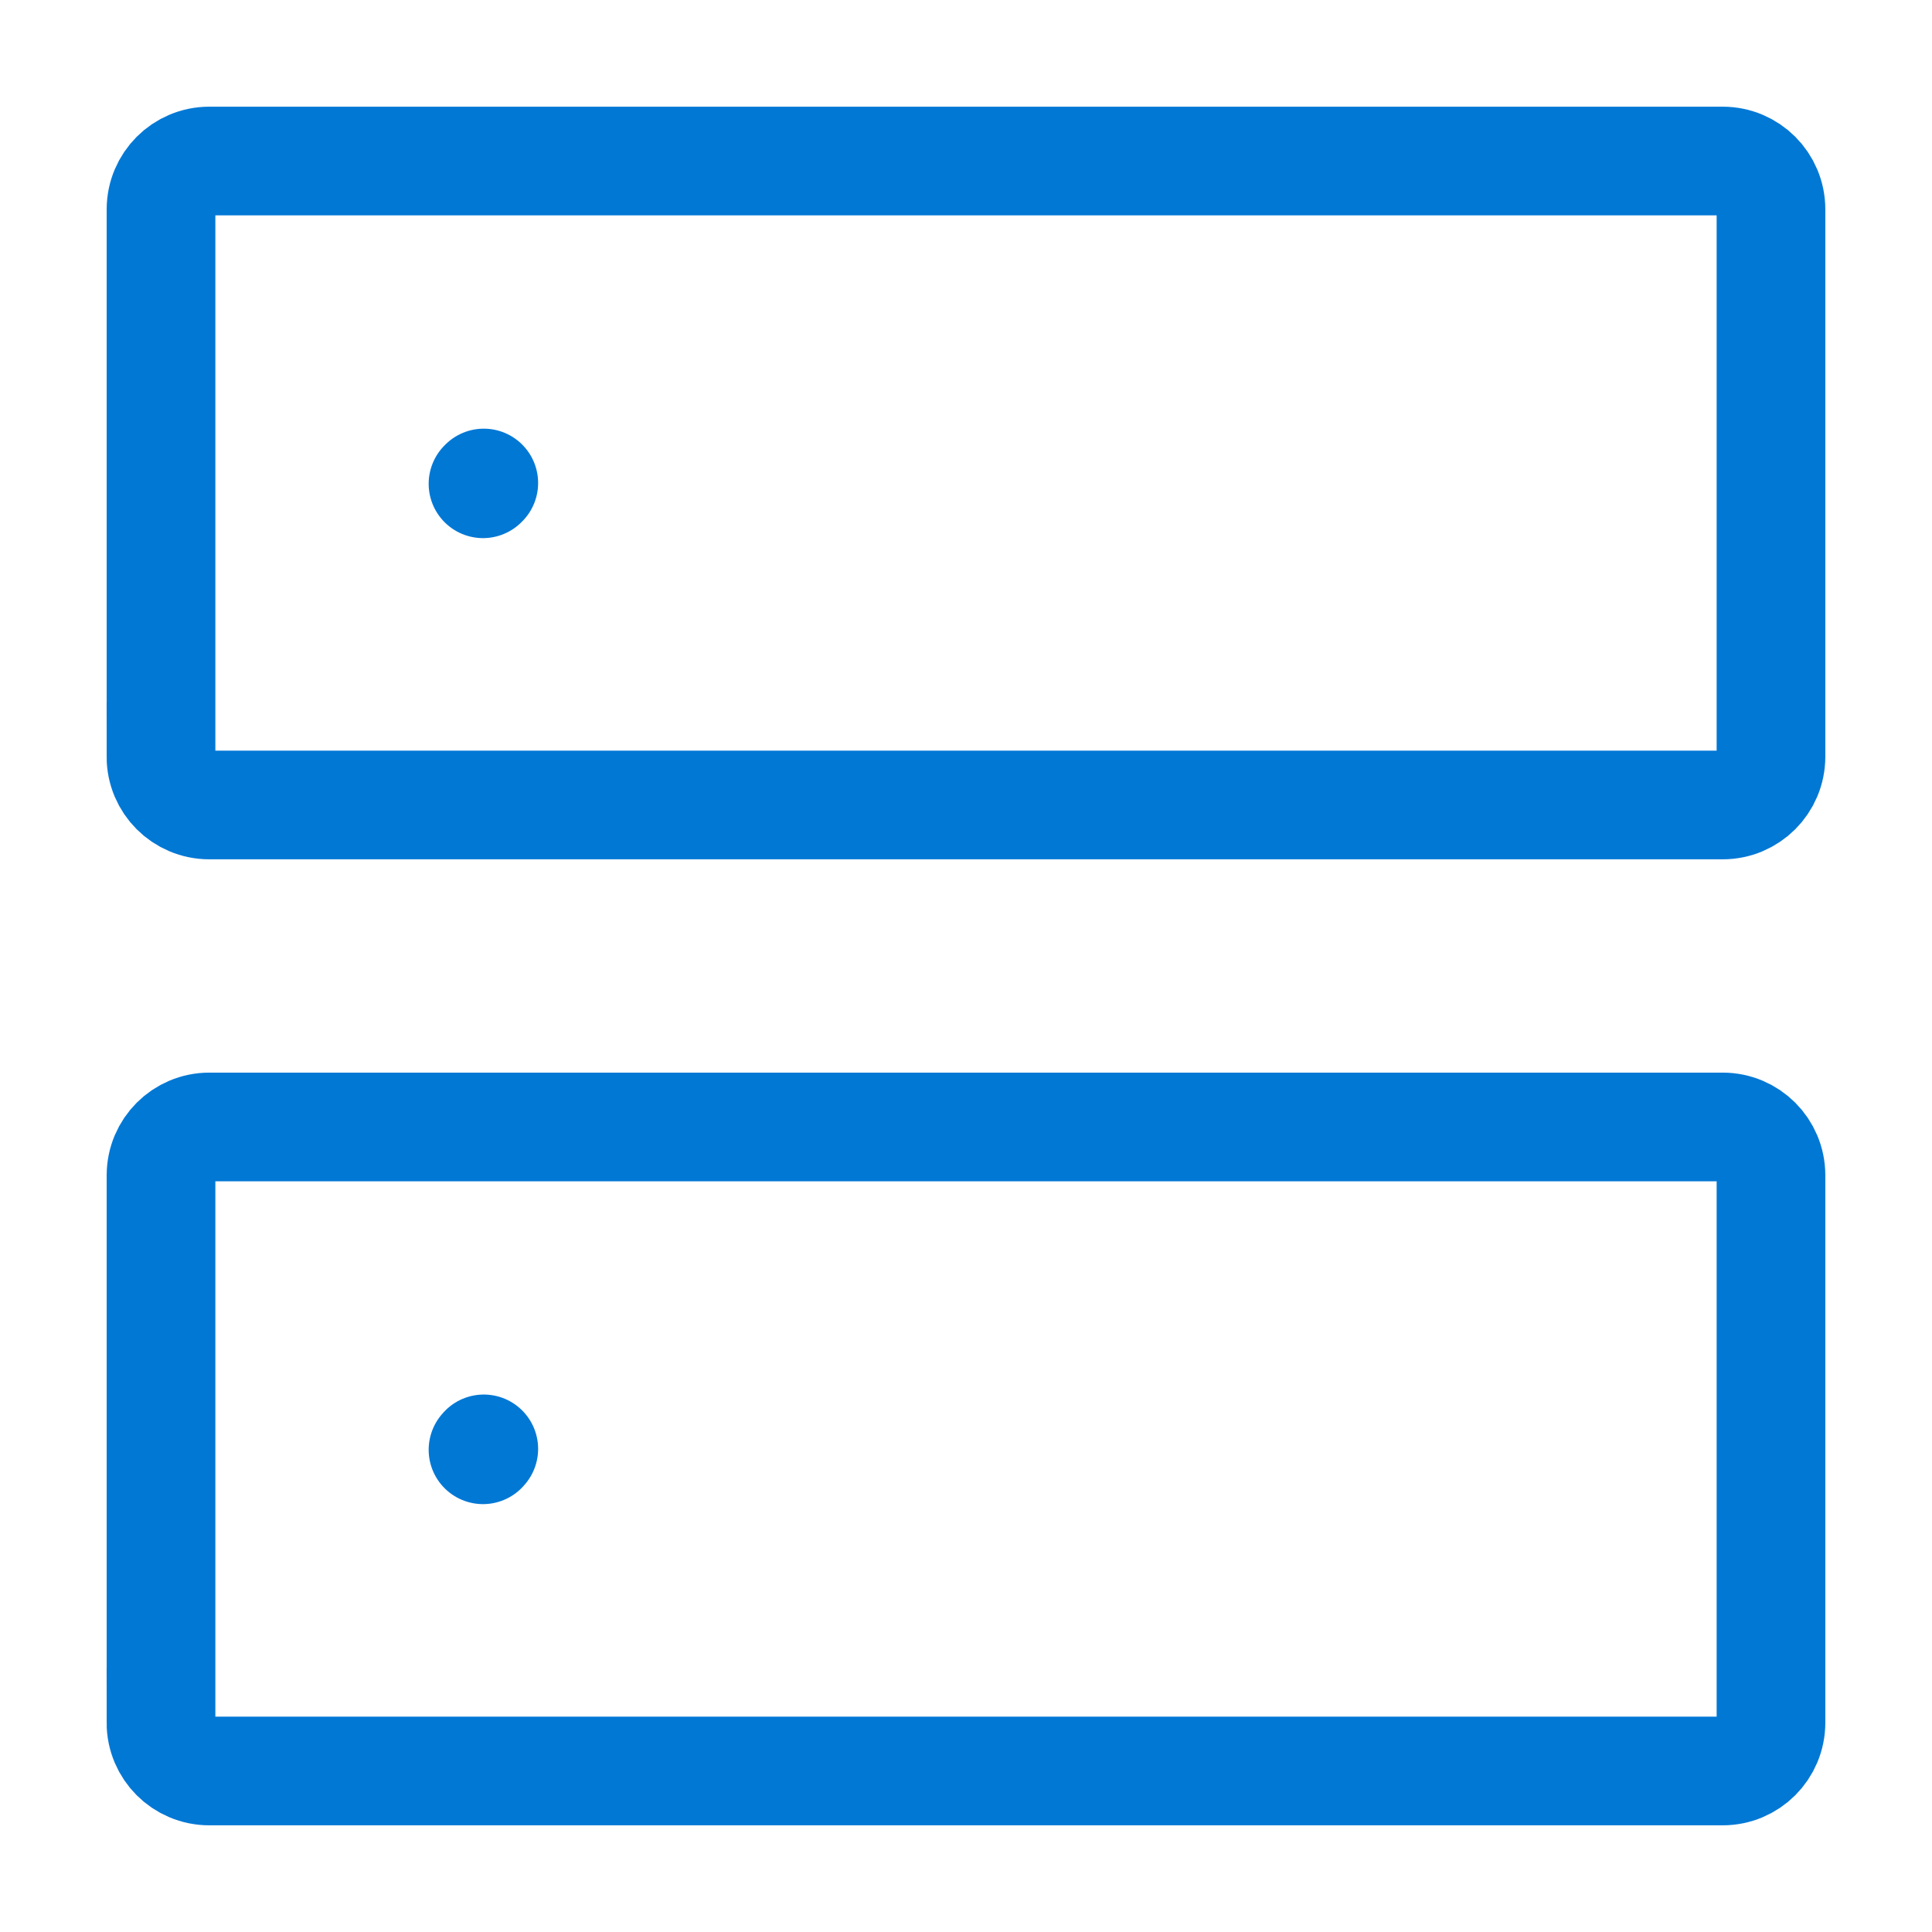
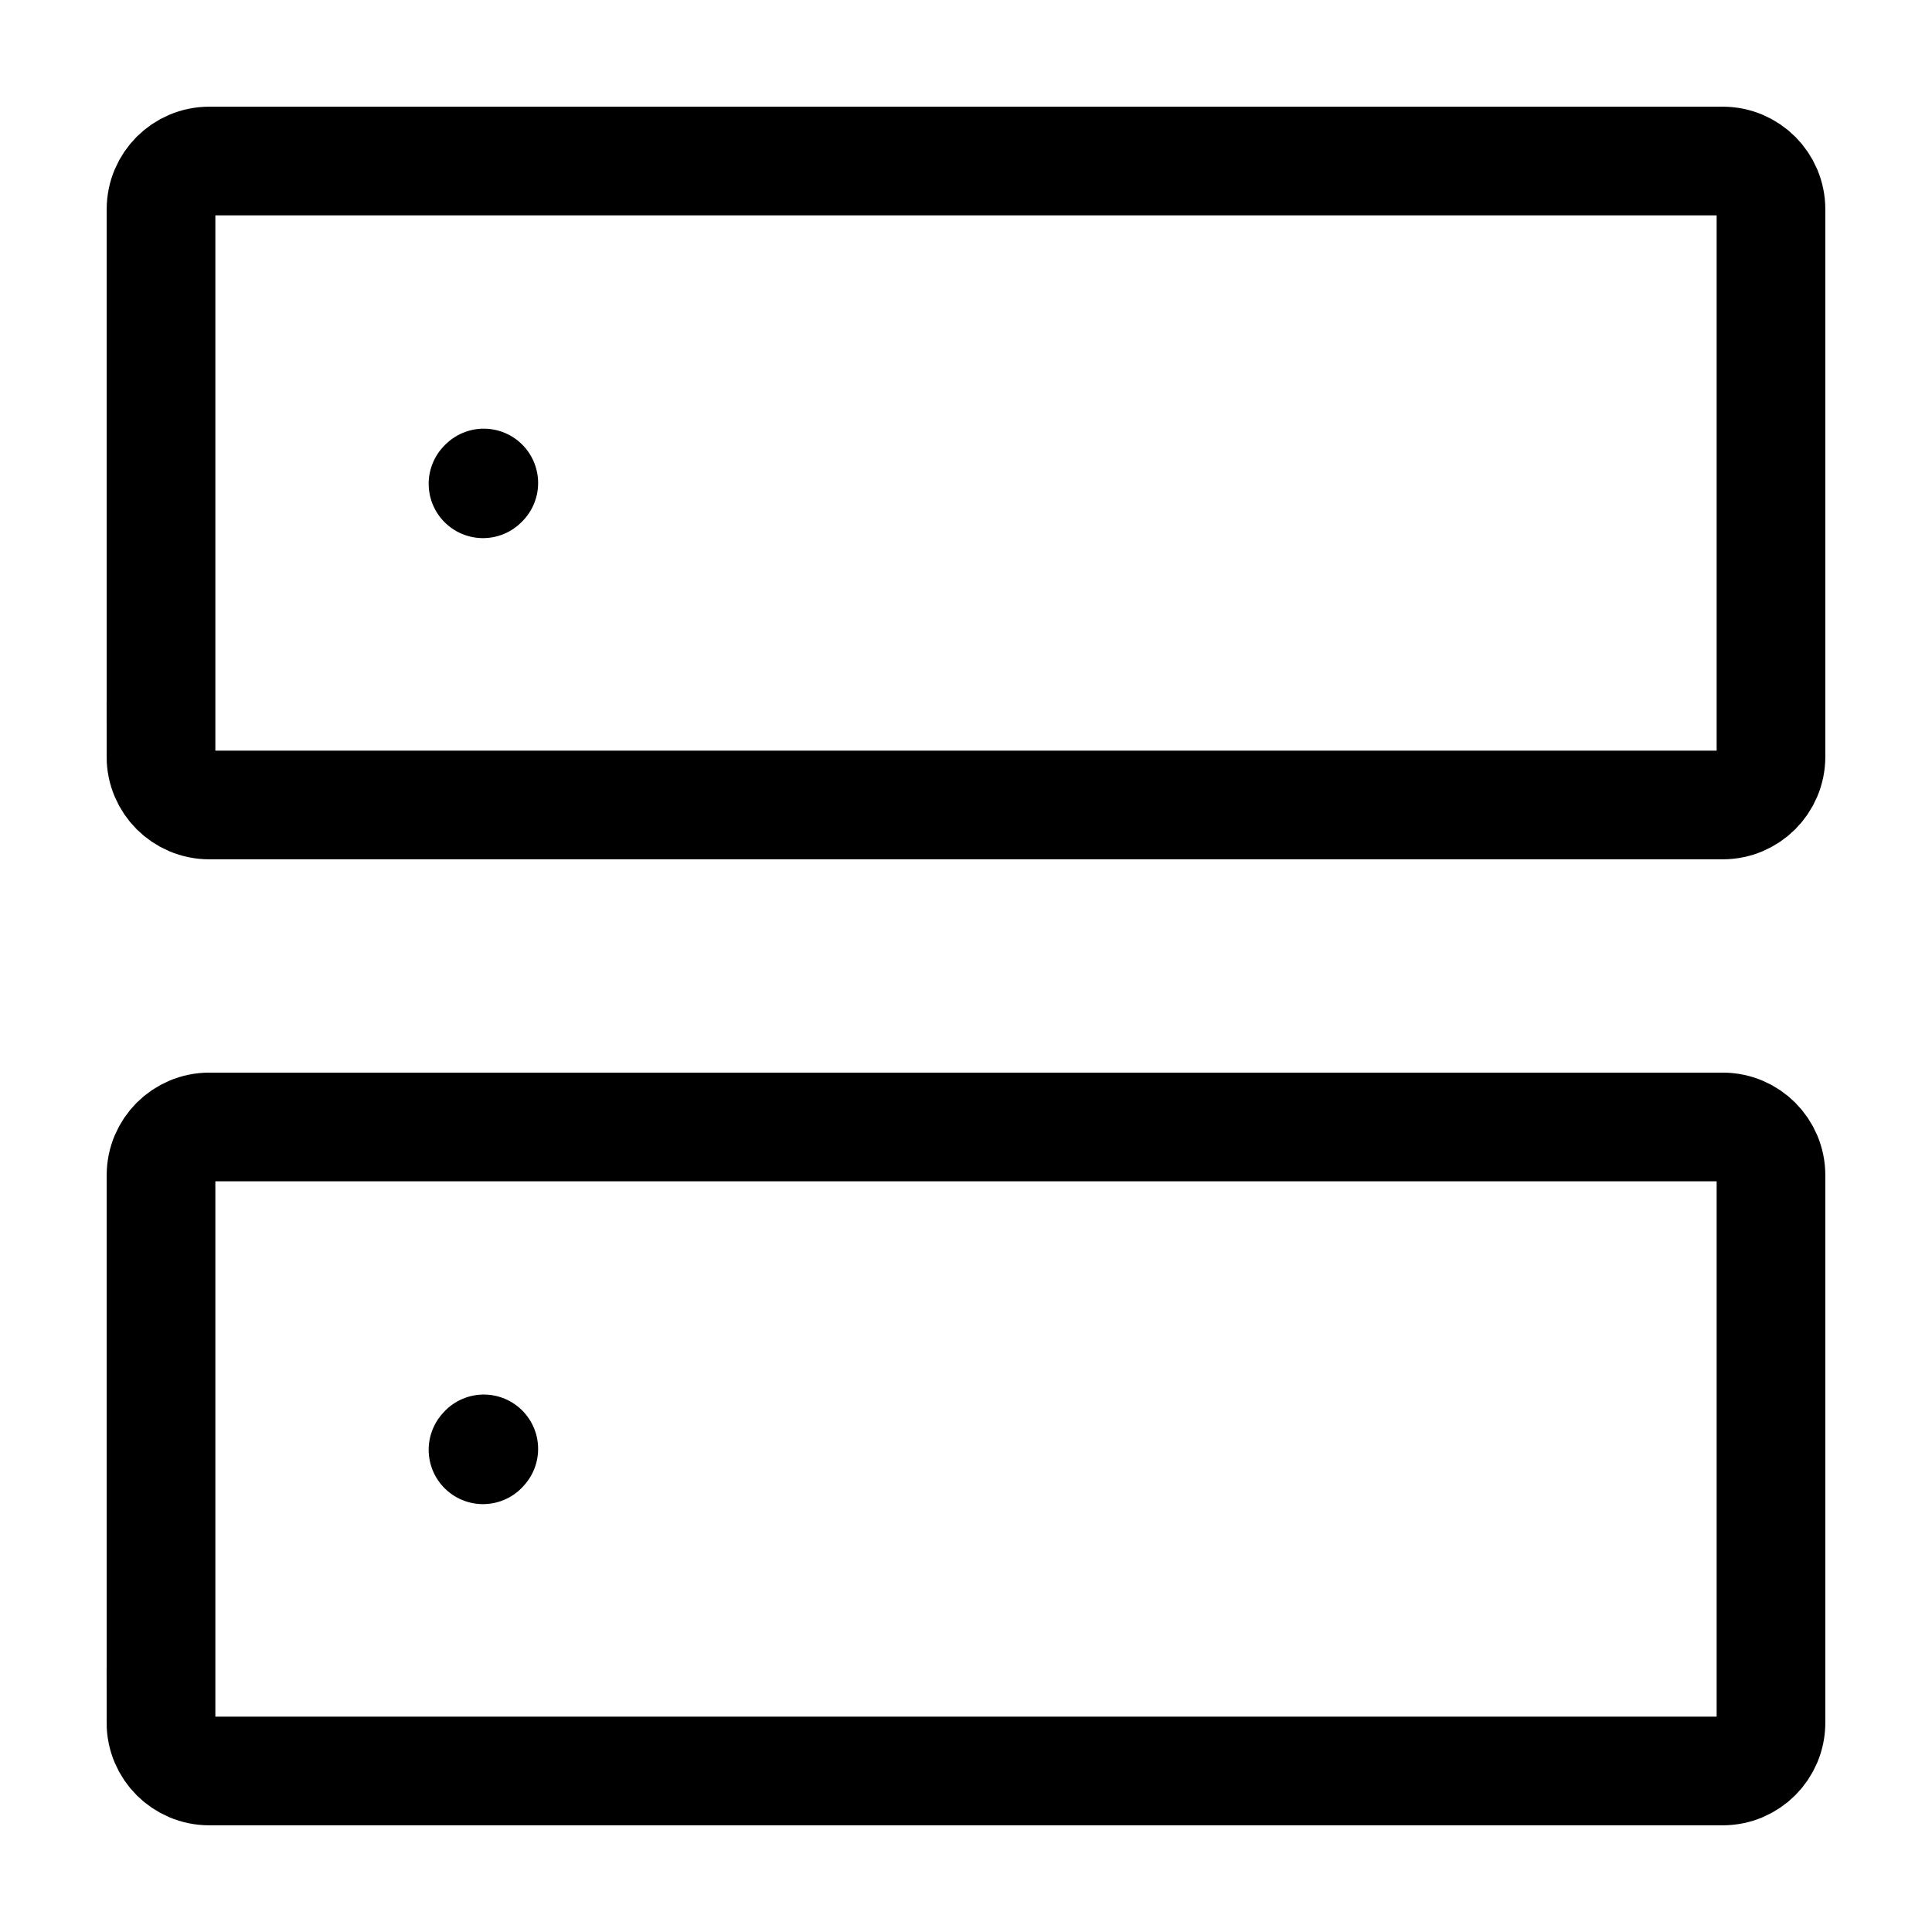
- <svg xmlns="http://www.w3.org/2000/svg" width="32" height="32" fill="none">
-   <path stroke="#0278D5" stroke-linecap="round" stroke-linejoin="round" stroke-width="1.8" d="m8 24.013.013-.015M8 8.013 8.013 8" />
-   <path stroke="#0278D5" stroke-width="1.8" d="M2.667 12.533V3.467a.8.8 0 0 1 .8-.8h25.066a.8.8 0 0 1 .8.8v9.066a.8.8 0 0 1-.8.8H3.466a.8.8 0 0 1-.8-.8ZM2.667 28.533v-9.067a.8.8 0 0 1 .8-.8h25.066a.8.8 0 0 1 .8.8v9.067a.8.8 0 0 1-.8.8H3.466a.8.8 0 0 1-.8-.8Z" />
+ <svg xmlns="http://www.w3.org/2000/svg" viewBox="0 0 32 32" fill="none">
+   <path stroke="currentColor" stroke-linecap="round" stroke-linejoin="round" stroke-width="1.8" d="m8 24.013.013-.015M8 8.013 8.013 8" />
+   <path stroke="currentColor" stroke-width="1.8" d="M2.667 12.533V3.467a.8.8 0 0 1 .8-.8h25.066a.8.8 0 0 1 .8.8v9.066a.8.8 0 0 1-.8.8H3.466a.8.8 0 0 1-.8-.8ZM2.667 28.533v-9.067a.8.8 0 0 1 .8-.8h25.066a.8.8 0 0 1 .8.8v9.067a.8.8 0 0 1-.8.8H3.466a.8.8 0 0 1-.8-.8Z" />
</svg>
